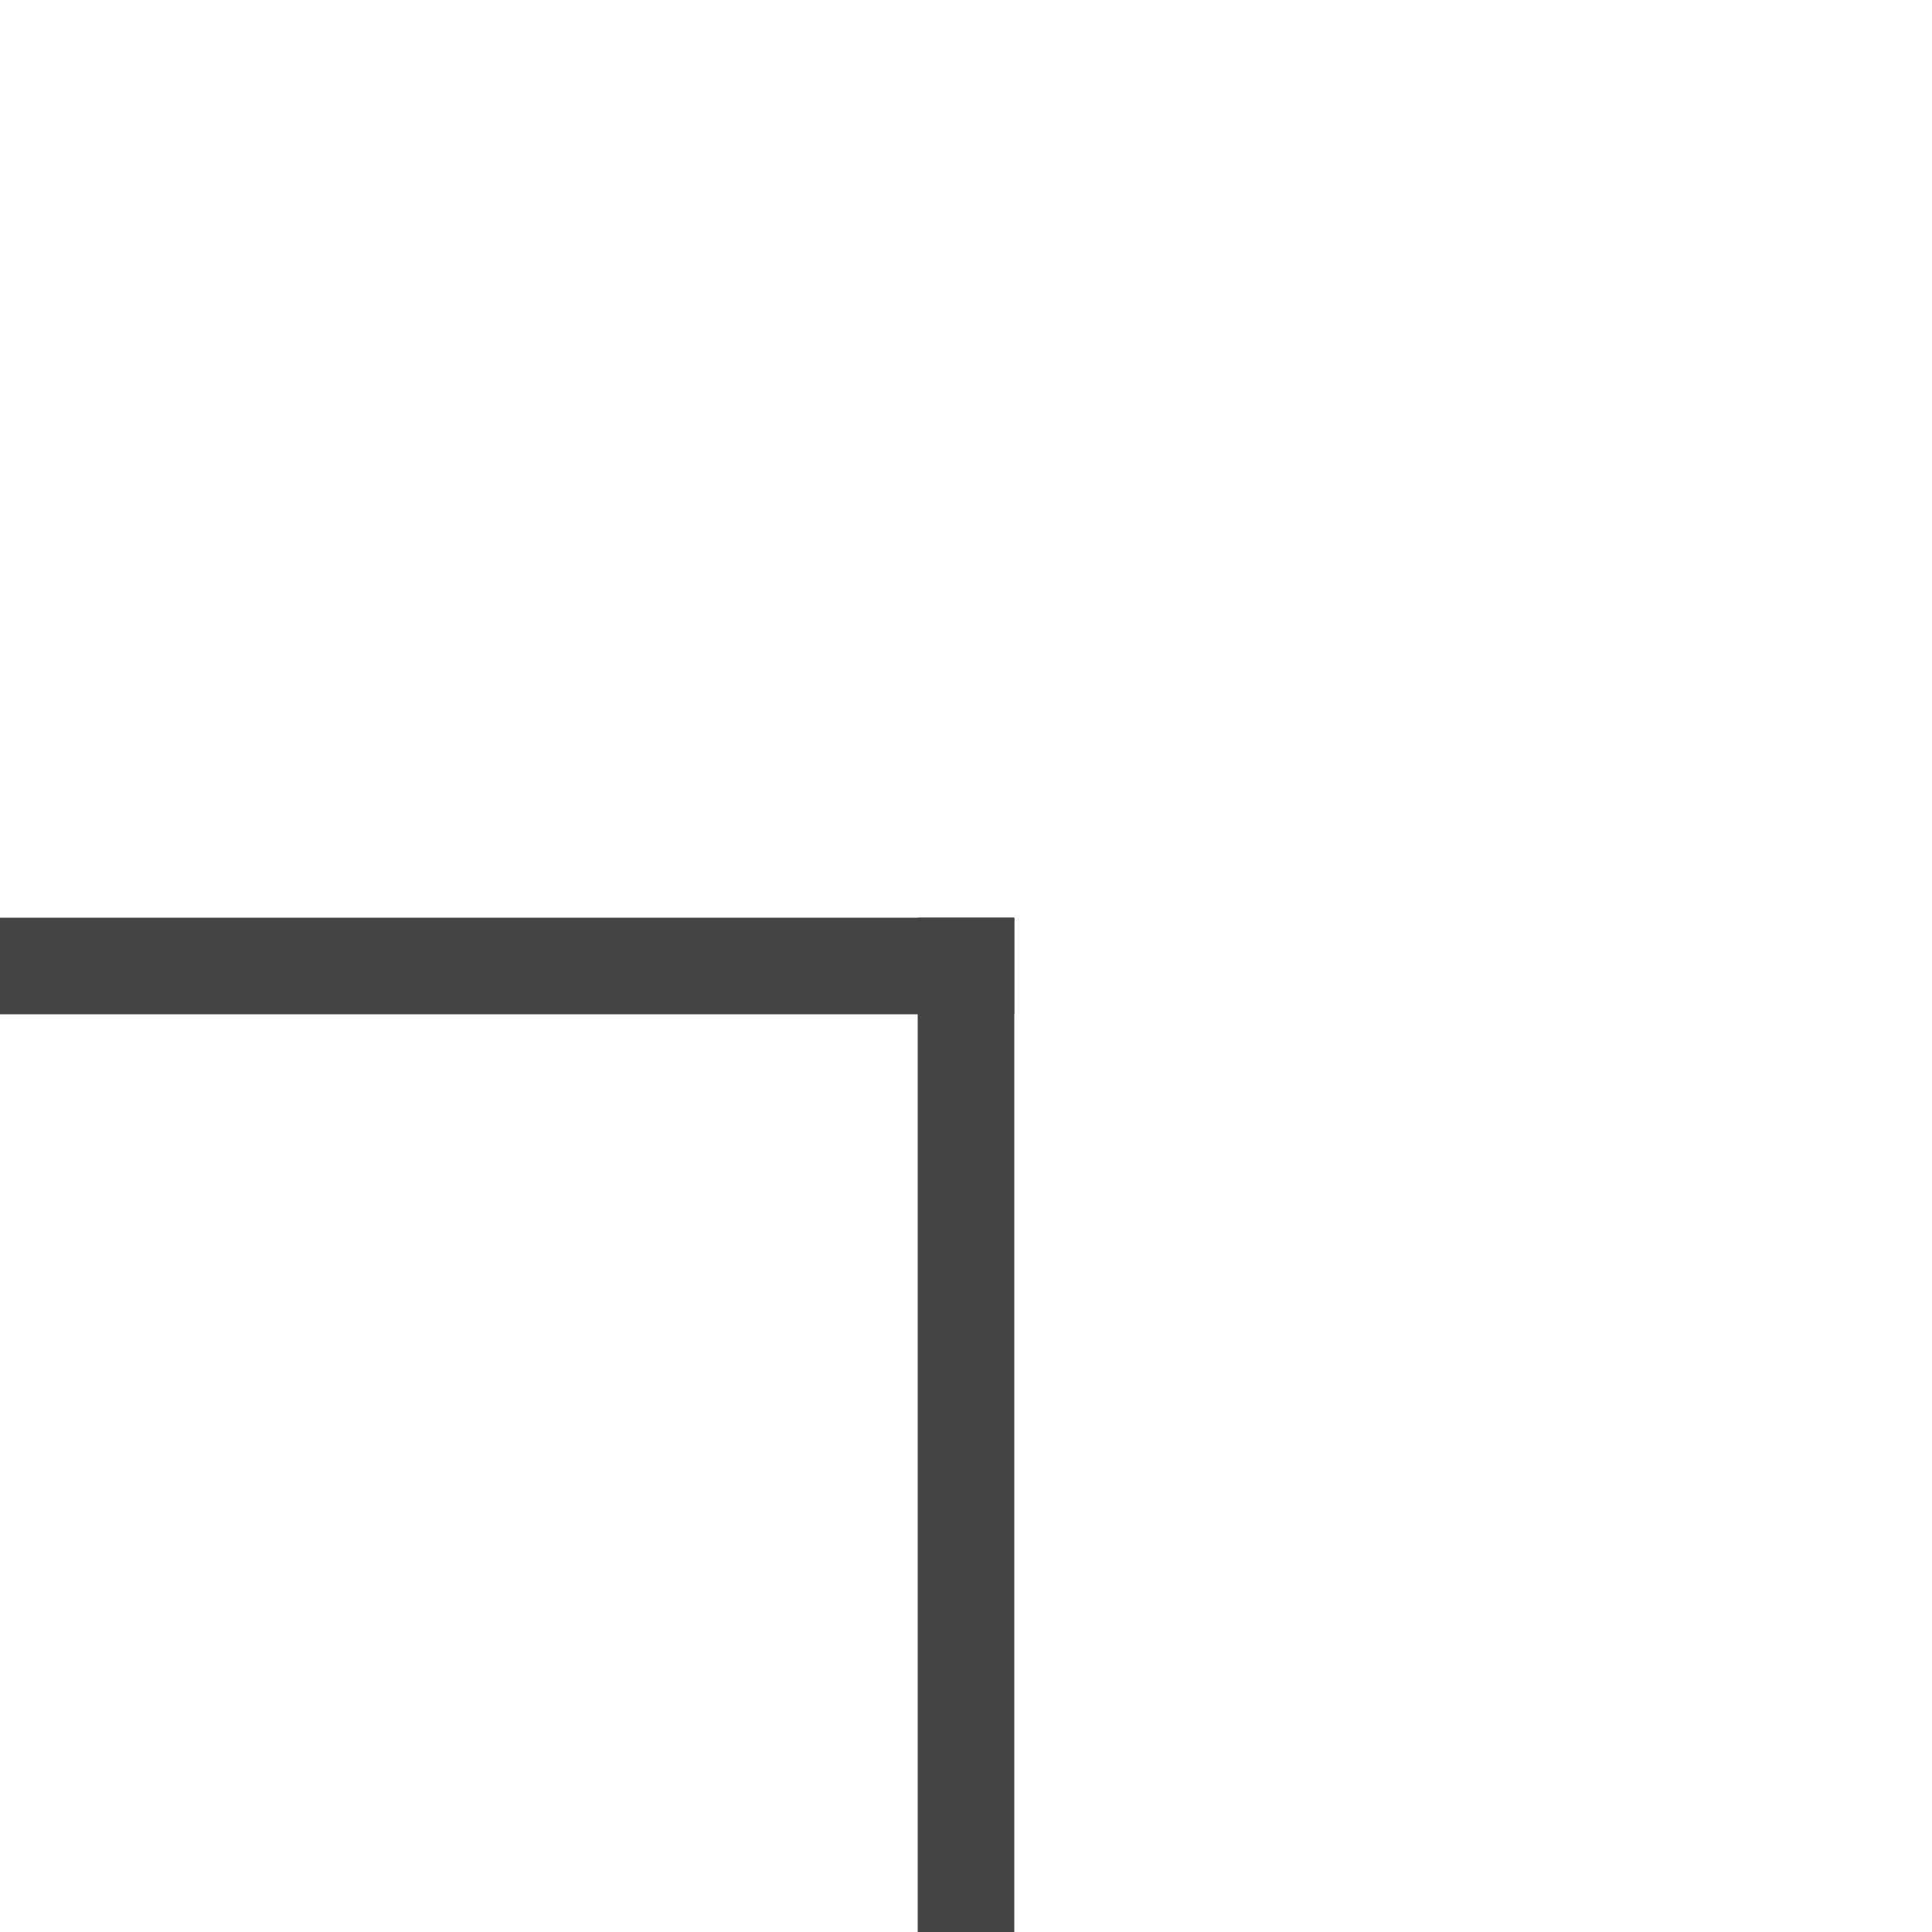
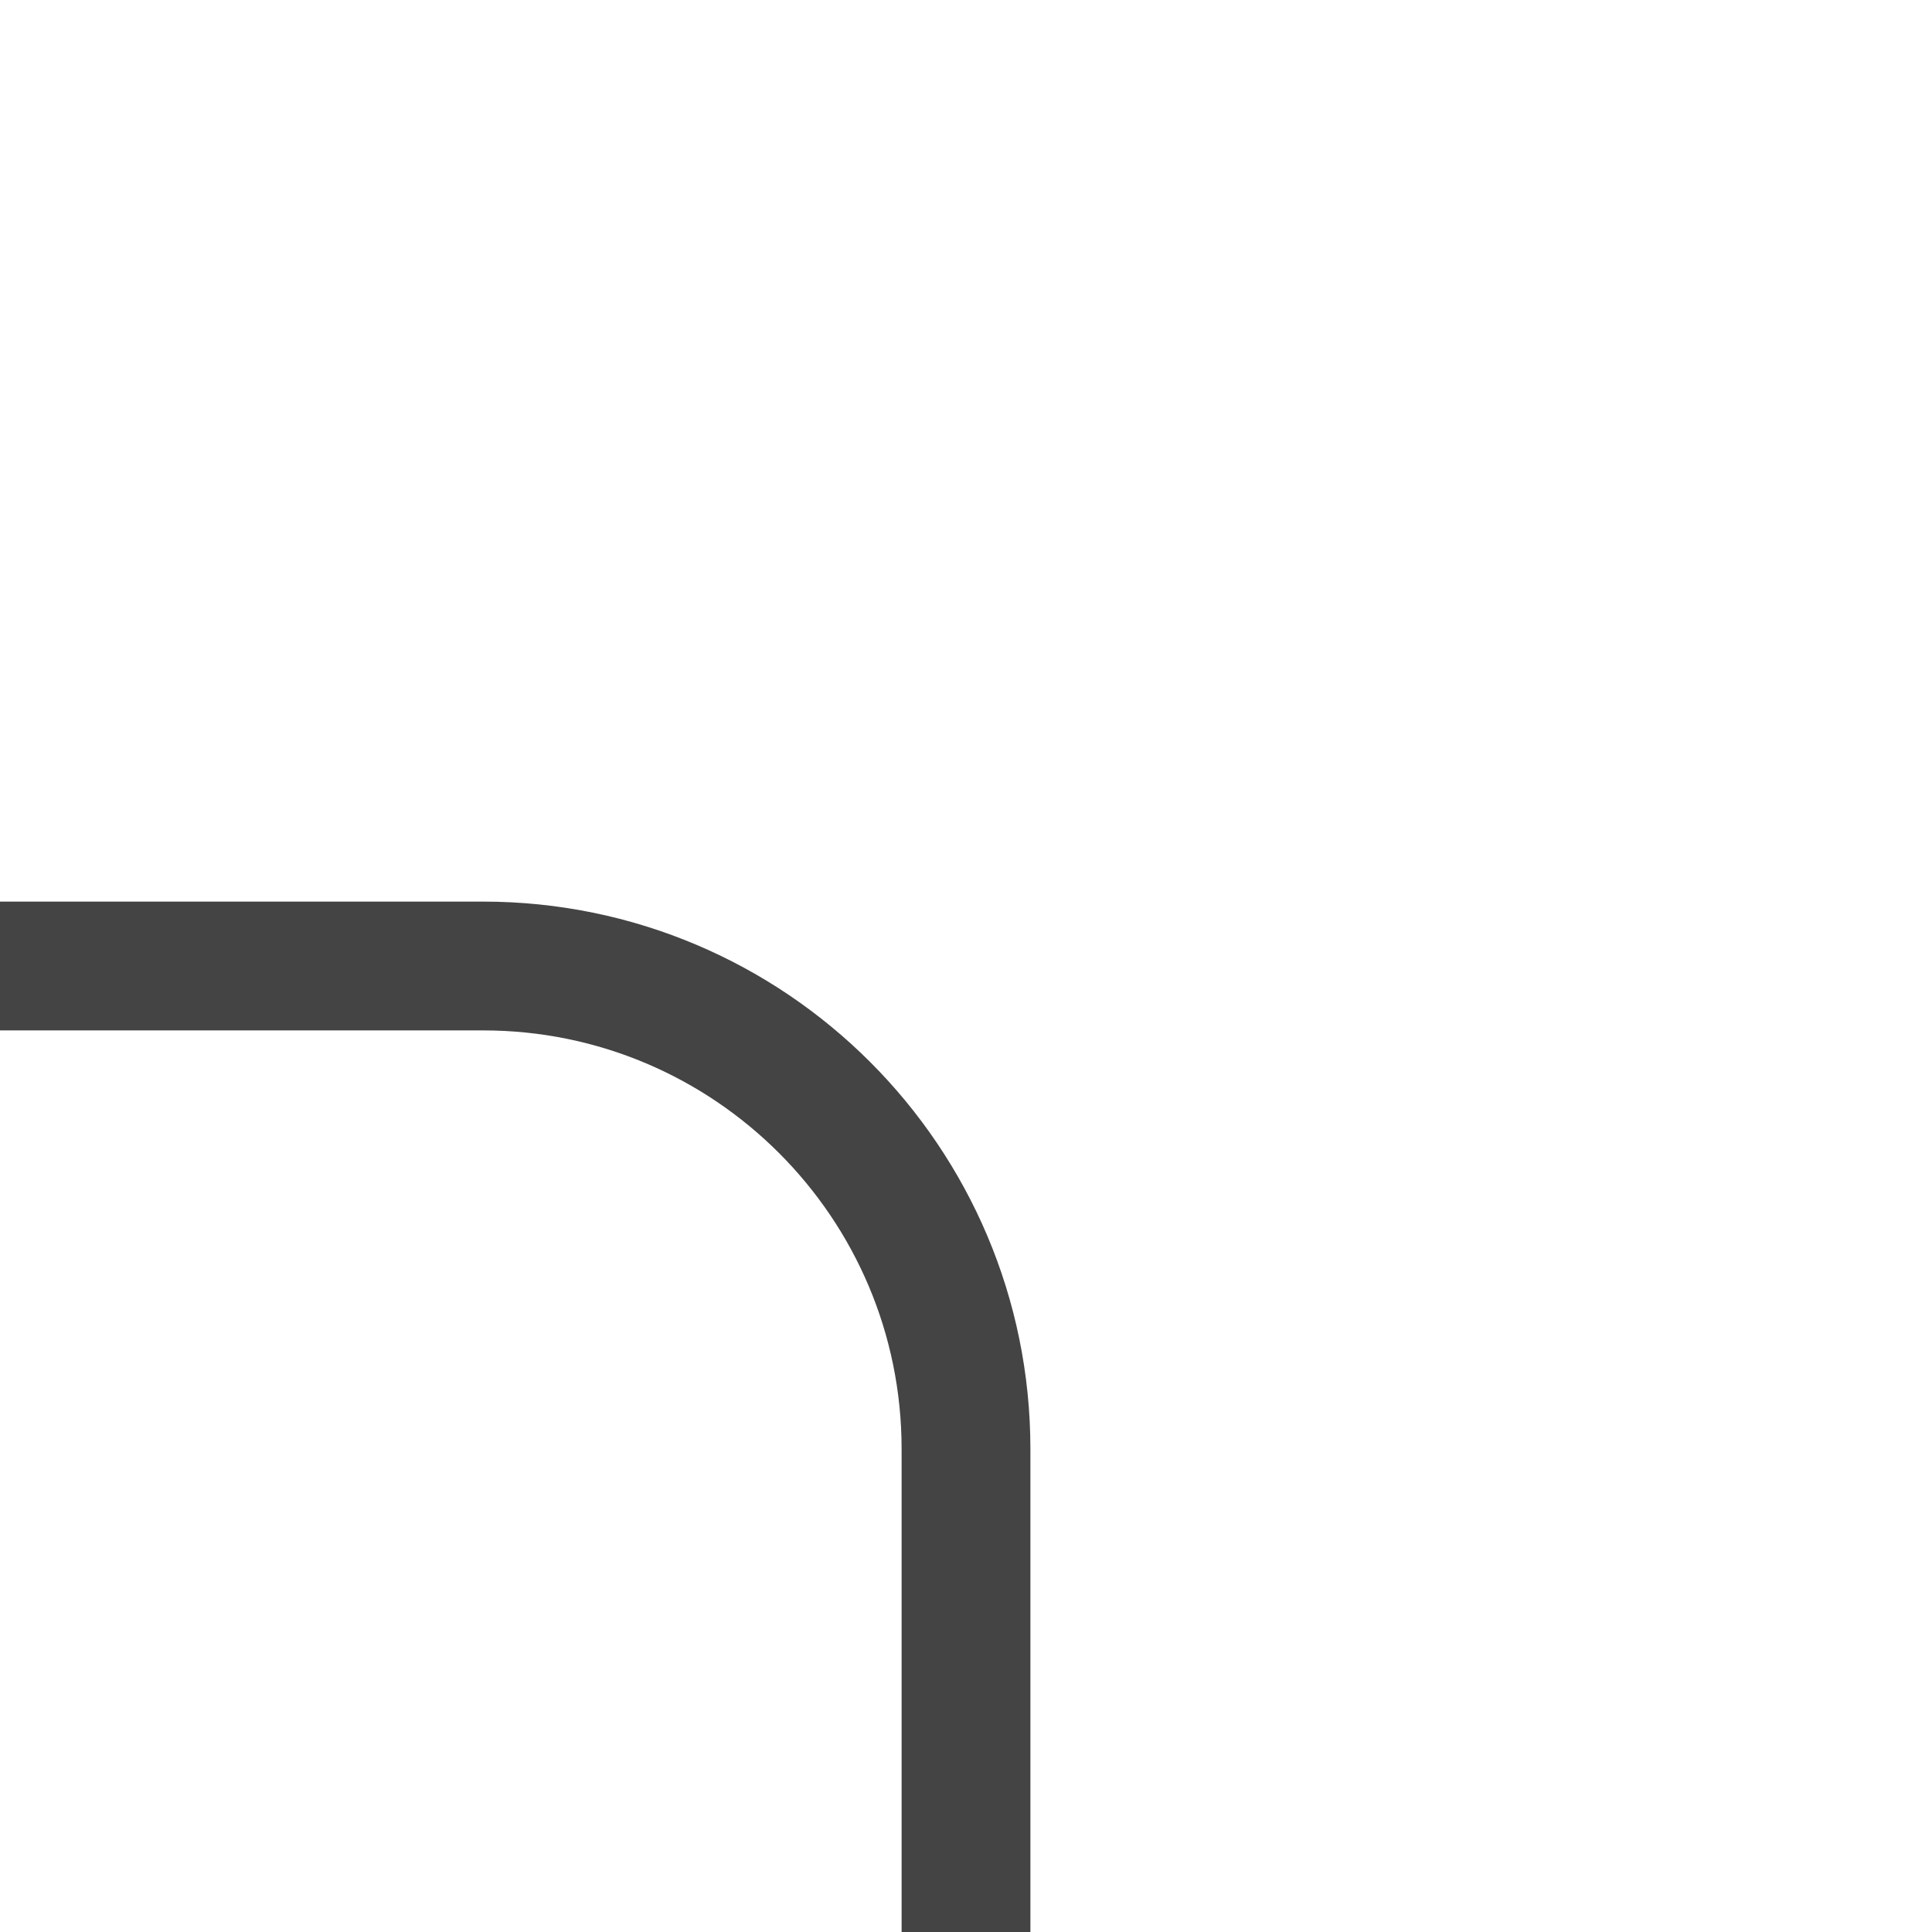
<svg xmlns="http://www.w3.org/2000/svg" viewBox="0 0 30 30" width="30" height="30">
-   <rect x="14.25" y="14.25" width="1.5" height="15.75" fill="#444" />
-   <rect x="0" y="14.25" width="15.75" height="1.5" fill="#444" />
+   <path d="M 15 30 L 15 22.5 A 7.5 7.5 0 0 0 7.5 15 L 0 15" fill="none" stroke="#444" stroke-linecap="round" stroke-width="2" />
</svg>
